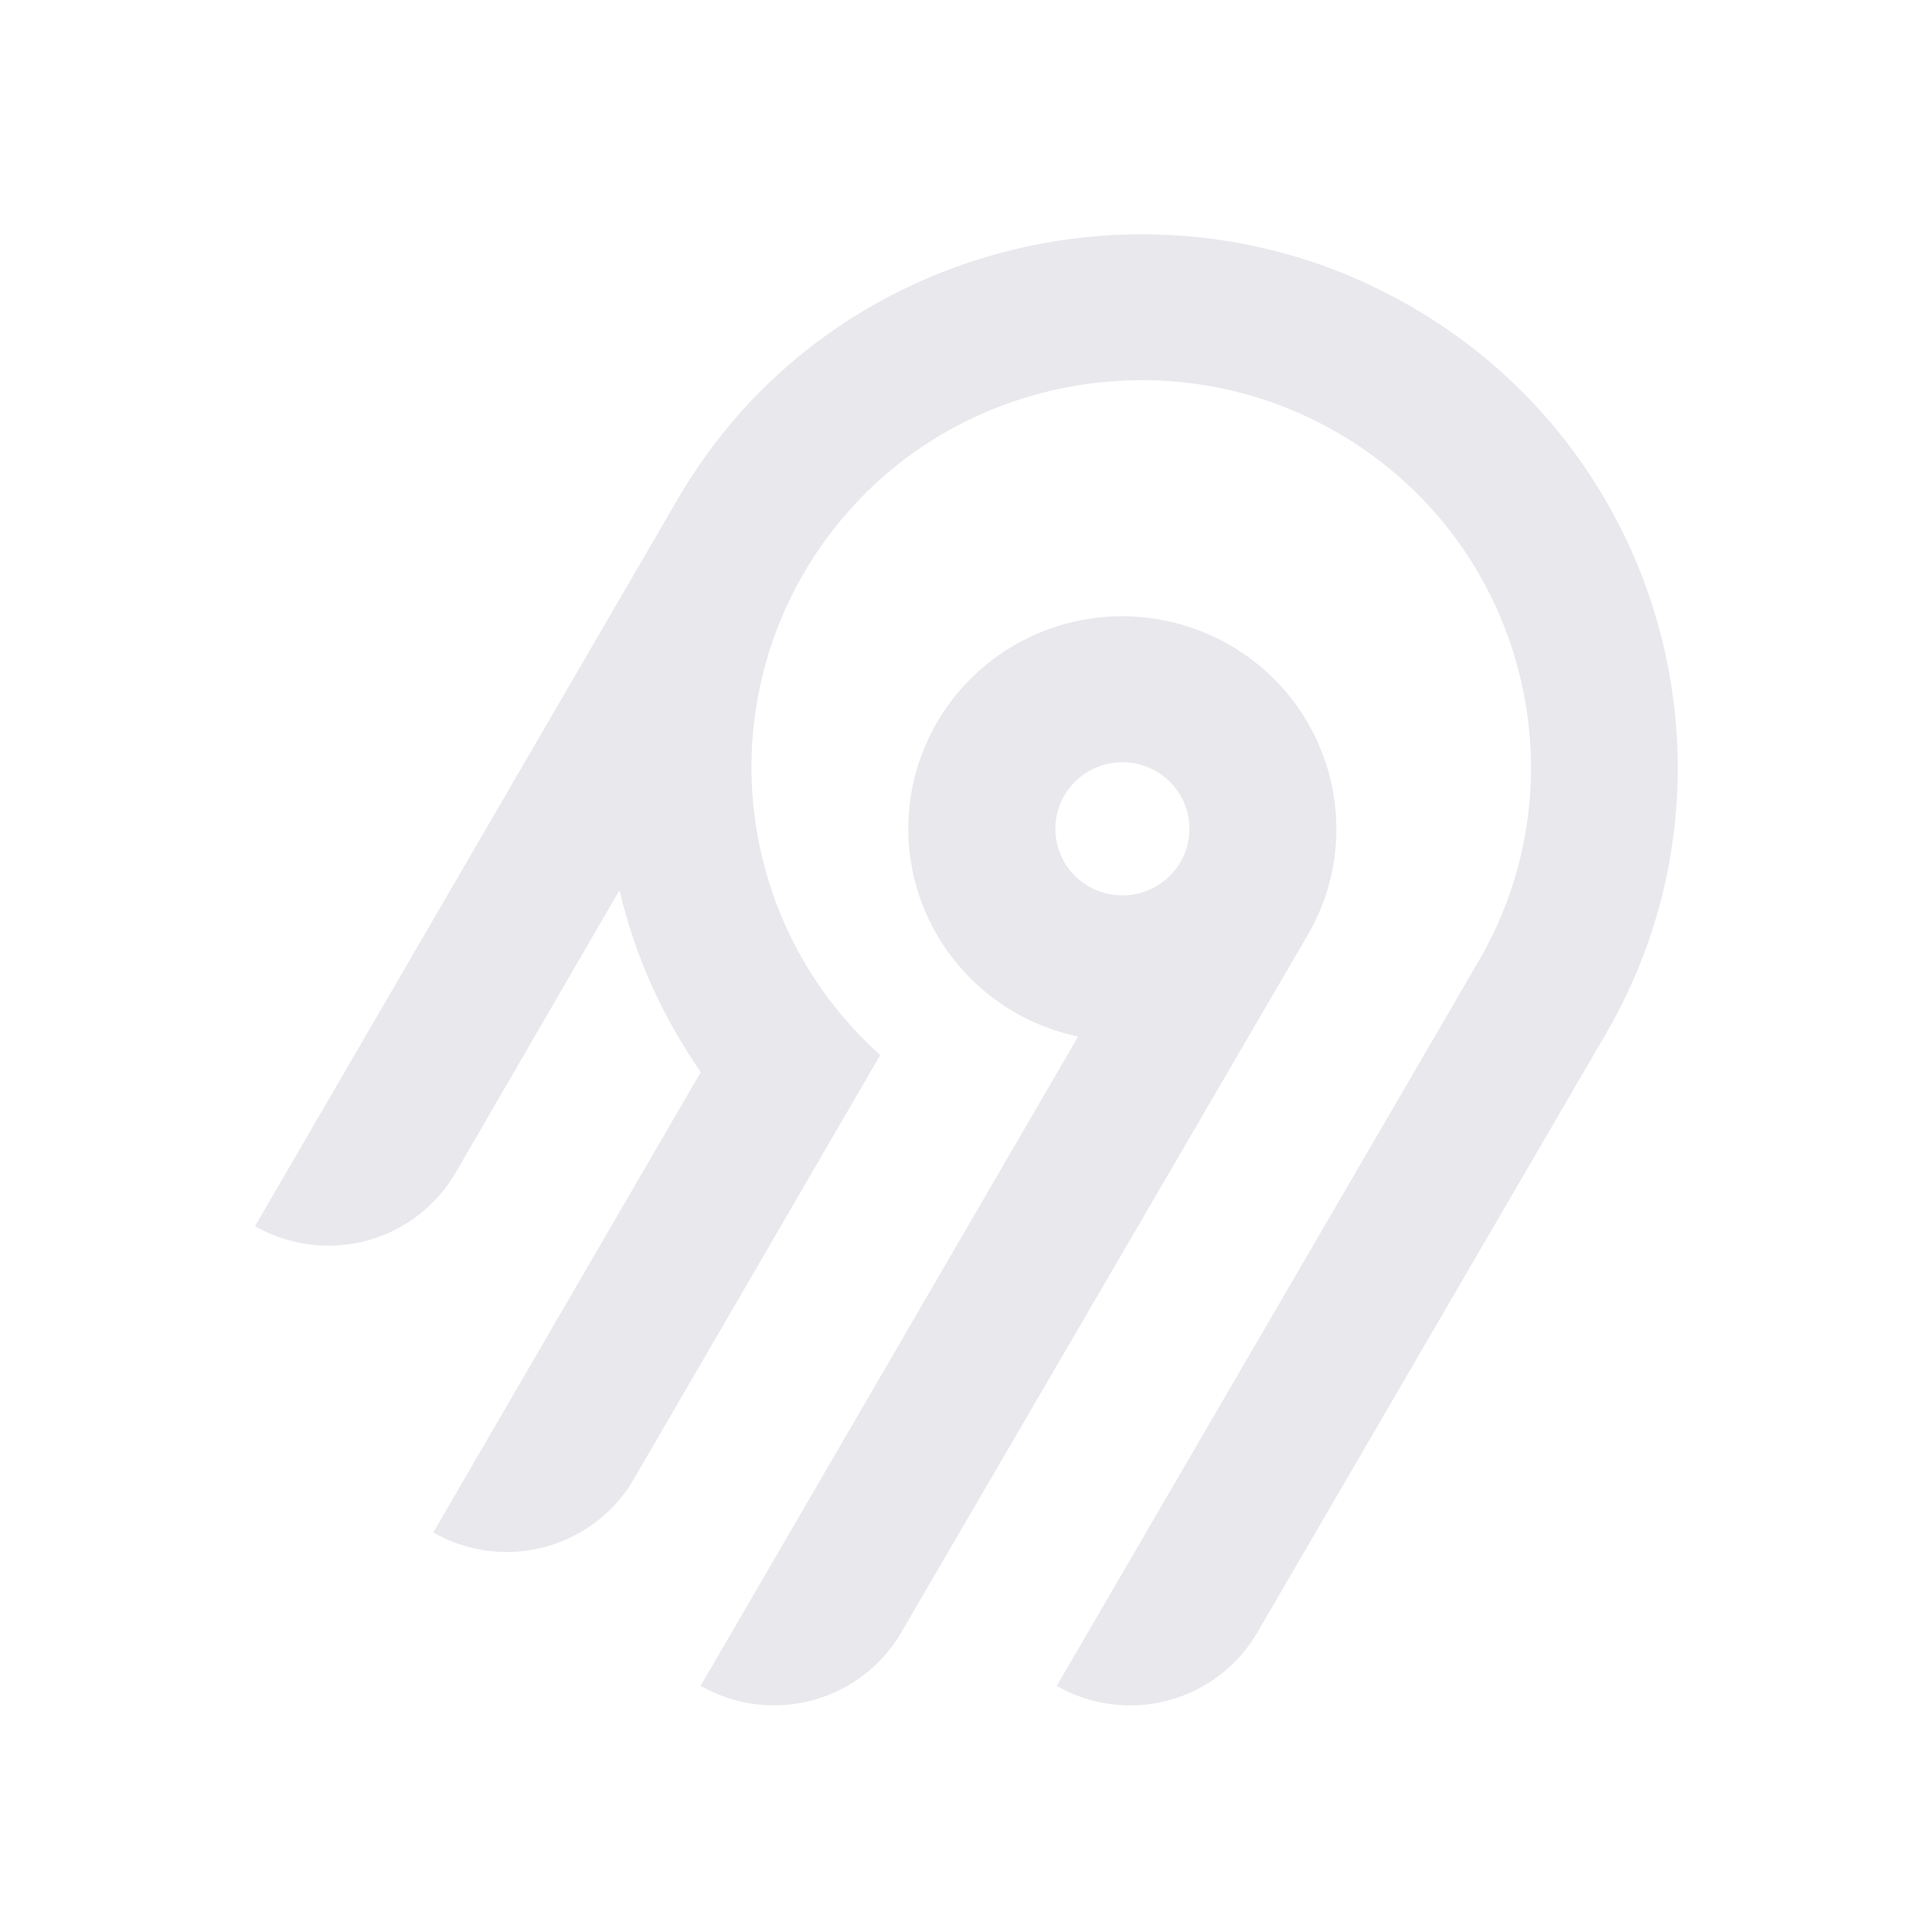
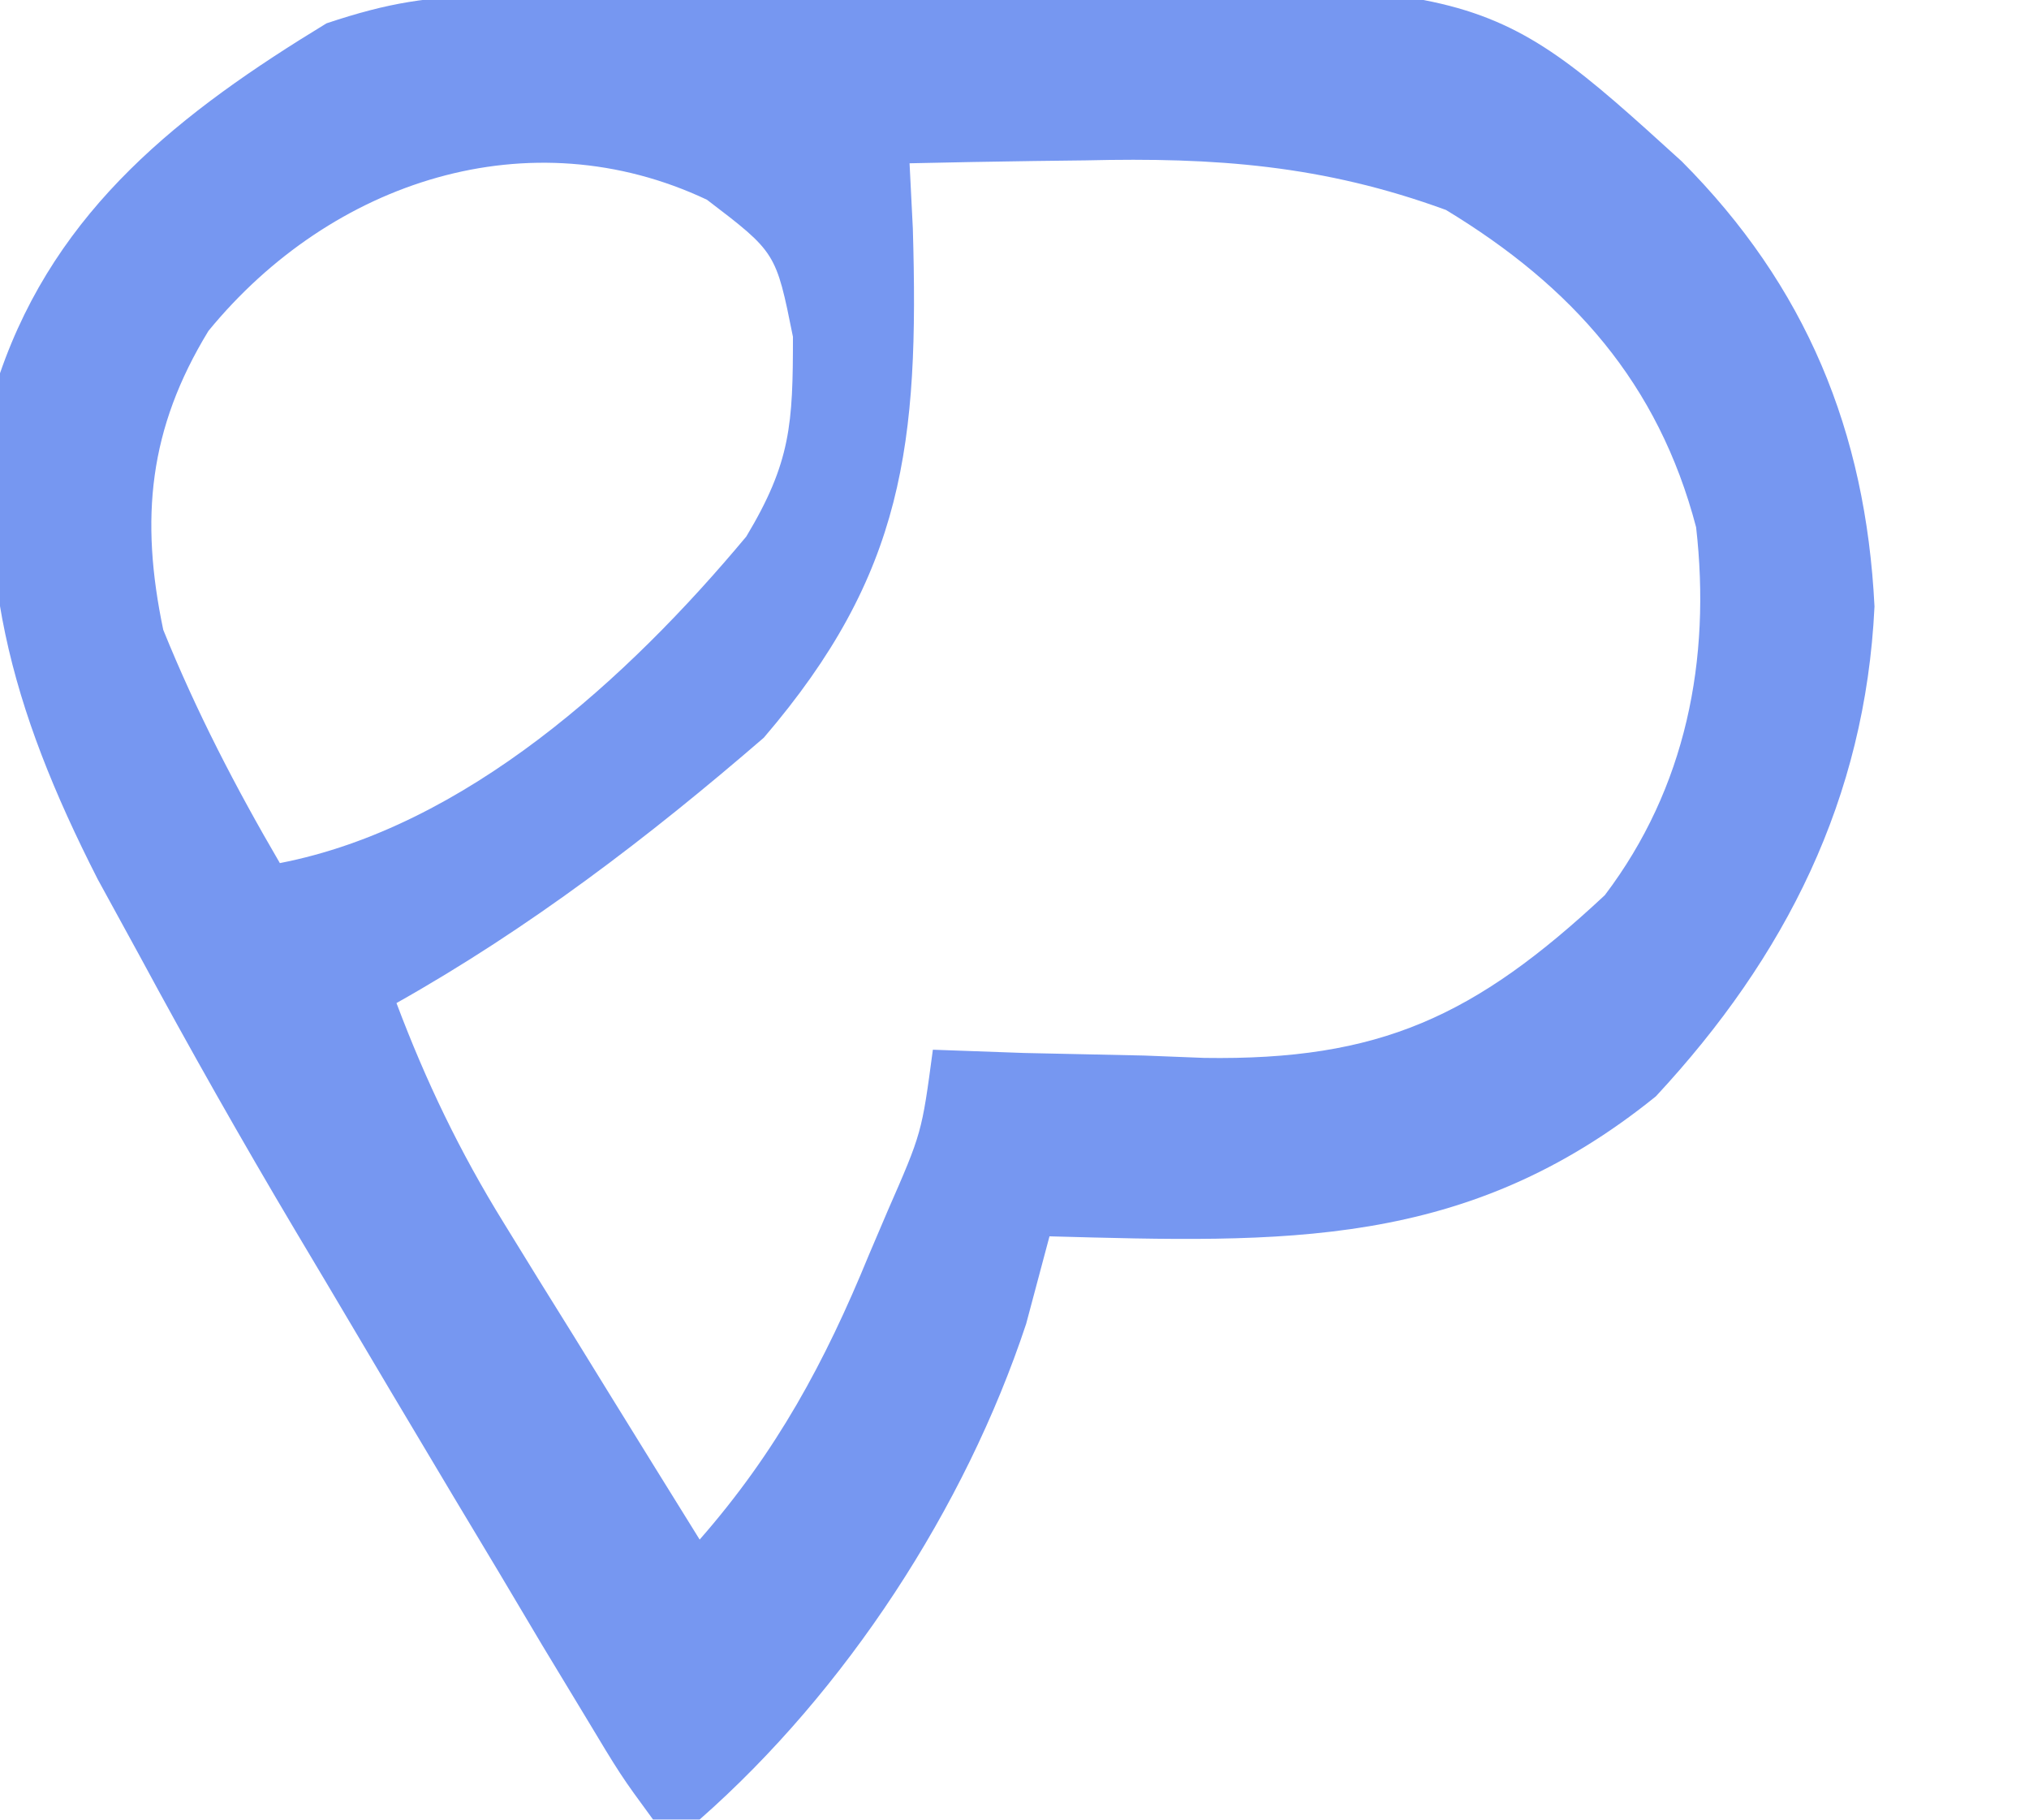
- <svg xmlns="http://www.w3.org/2000/svg" width="250" height="250" fill="none">
-   <path fill="#e8e8ed" fill-rule="evenodd" d="M95.775 53.416c20.364-22.88 54.087-29.592 81.811-16.385 36.836 17.549 50.274 62.252 30.219 96.734l-45.115 77.487a18.994 18.994 0 0 1-11.536 8.784 19.12 19.12 0 0 1-14.412-1.878l54.62-93.829c14.55-25.027 4.818-57.467-21.888-70.24-20.038-9.583-44.533-4.795-59.336 11.685a50.008 50.008 0 0 0-12.902 32.877 49.989 49.989 0 0 0 16.664 37.87l-31.887 54.875a18.917 18.917 0 0 1-4.885 5.534 19.041 19.041 0 0 1-6.647 3.255 19.13 19.13 0 0 1-7.395.482 19.087 19.087 0 0 1-7.018-2.365l34.617-59.575a68.424 68.424 0 0 1-10.524-23.544l-21.213 36.579a18.994 18.994 0 0 1-11.535 8.784A19.123 19.123 0 0 1 33 158.668l54.856-94.356a70.296 70.296 0 0 1 7.919-10.896Zm63.314 30.034c13.211 7.577 17.774 24.427 10.13 37.54l-52.603 90.251a18.997 18.997 0 0 1-11.536 8.784 19.122 19.122 0 0 1-14.412-1.878l48.843-84.024a27.778 27.778 0 0 1-10.825-4.847 27.545 27.545 0 0 1-7.783-8.907 27.344 27.344 0 0 1-3.307-11.326 27.293 27.293 0 0 1 1.776-11.66 27.454 27.454 0 0 1 6.533-9.846 27.703 27.703 0 0 1 10.087-6.222 27.858 27.858 0 0 1 23.097 2.135Zm-19.134 16.961a8.645 8.645 0 0 0-2.232 2.529h-.003a8.565 8.565 0 0 0 .632 9.556 8.68 8.68 0 0 0 4.097 2.915 8.738 8.738 0 0 0 5.036.163 8.692 8.692 0 0 0 4.279-2.642 8.59 8.59 0 0 0 2.079-4.558 8.563 8.563 0 0 0-.821-4.938 8.645 8.645 0 0 0-3.444-3.652 8.72 8.72 0 0 0-6.586-.86 8.7 8.7 0 0 0-3.037 1.487Z" clip-rule="evenodd" />
+ <svg xmlns="http://www.w3.org/2000/svg" version="1.1" width="87" height="78">
+   <path d="M0 0 C1.243 -0.024 1.243 -0.024 2.51 -0.049 C6.313 -0.093 10.116 -0.134 13.919 -0.157 C15.916 -0.174 17.913 -0.201 19.91 -0.239 C42.419 -0.669 42.419 -0.669 50.978 7.107 C56.304 12.449 58.873 18.686 59.246 26.193 C58.854 34.431 55.432 41.211 49.871 47.193 C41.738 53.768 33.901 53.464 23.871 53.193 C23.376 55.049 23.376 55.049 22.871 56.943 C20.253 64.845 15.138 72.685 8.871 78.193 C8.211 78.193 7.551 78.193 6.871 78.193 C5.486 76.304 5.486 76.304 3.894 73.654 C3.31 72.687 2.725 71.721 2.123 70.726 C1.503 69.684 0.884 68.641 0.246 67.568 C-0.386 66.514 -1.019 65.461 -1.67 64.375 C-3.499 61.319 -5.316 58.257 -7.129 55.193 C-7.572 54.449 -8.015 53.705 -8.472 52.939 C-10.774 49.066 -12.989 45.157 -15.129 41.193 C-15.727 40.1 -16.325 39.007 -16.942 37.88 C-20.679 30.544 -22.37 24.43 -21.129 16.193 C-18.685 9.118 -13.376 4.995 -7.129 1.193 C-4.432 0.294 -2.778 0.049 0 0 Z M-12.192 14.38 C-14.751 18.572 -15.13 22.42 -14.129 27.193 C-12.715 30.685 -11.029 33.942 -9.129 37.193 C-1.172 35.648 5.805 29.263 10.871 23.193 C12.78 20.011 12.871 18.372 12.871 14.63 C12.144 11.013 12.144 11.013 9.183 8.755 C1.588 5.173 -6.903 7.92 -12.192 14.38 Z M17.871 7.193 C17.917 8.111 17.964 9.028 18.011 9.974 C18.283 19.218 17.646 24.789 11.621 31.818 C6.683 36.083 1.568 39.988 -4.129 43.193 C-2.862 46.557 -1.418 49.563 0.472 52.619 C0.962 53.415 1.452 54.211 1.957 55.031 C2.719 56.256 2.719 56.256 3.496 57.505 C4.011 58.341 4.527 59.177 5.058 60.039 C6.326 62.092 7.597 64.144 8.871 66.193 C12.163 62.436 14.242 58.592 16.121 54.005 C16.389 53.377 16.657 52.749 16.933 52.101 C18.395 48.761 18.395 48.761 18.871 45.193 C20.161 45.239 21.452 45.286 22.781 45.333 C24.498 45.371 26.216 45.407 27.933 45.443 C28.781 45.476 29.628 45.51 30.502 45.544 C38.032 45.661 42.107 43.773 47.683 38.568 C51.168 33.971 52.244 28.47 51.597 22.794 C49.976 16.625 46.291 12.476 40.871 9.193 C35.594 7.264 30.96 6.936 25.433 7.068 C24.702 7.077 23.97 7.086 23.217 7.095 C21.435 7.119 19.653 7.154 17.871 7.193 Z " fill="#7697F1" transform="translate(21.12915,-0.1928711)" />
</svg>
